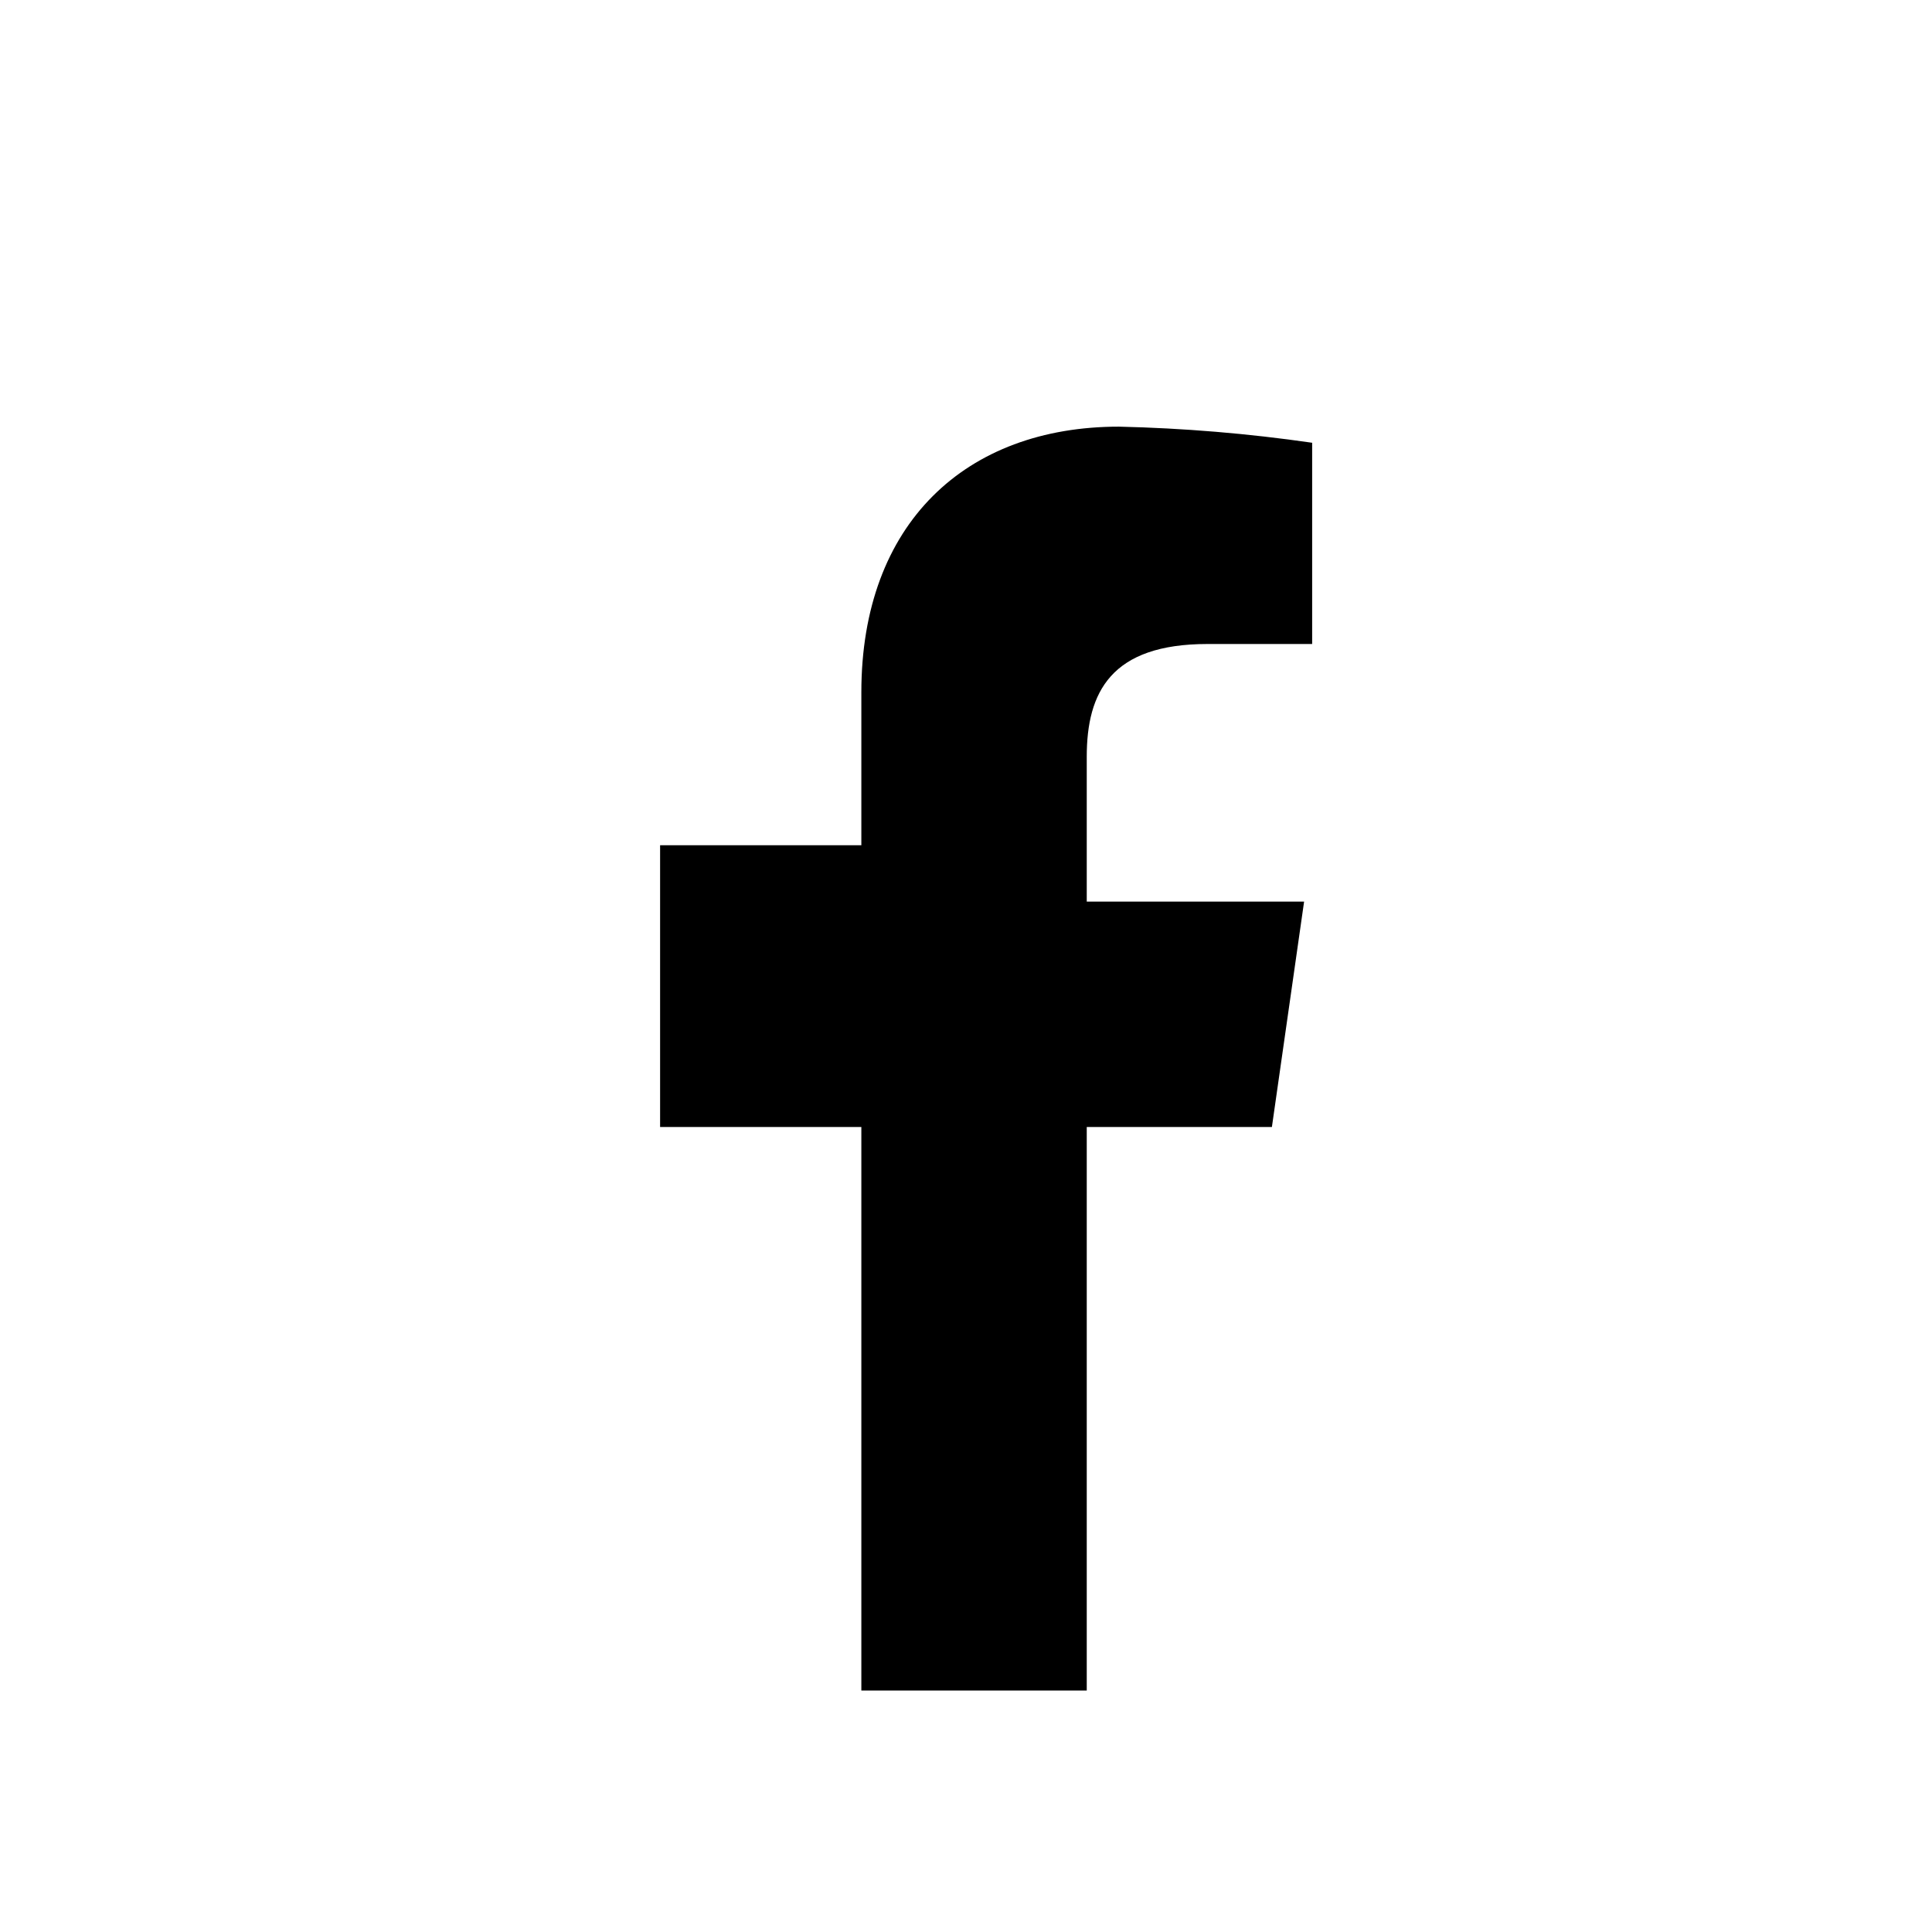
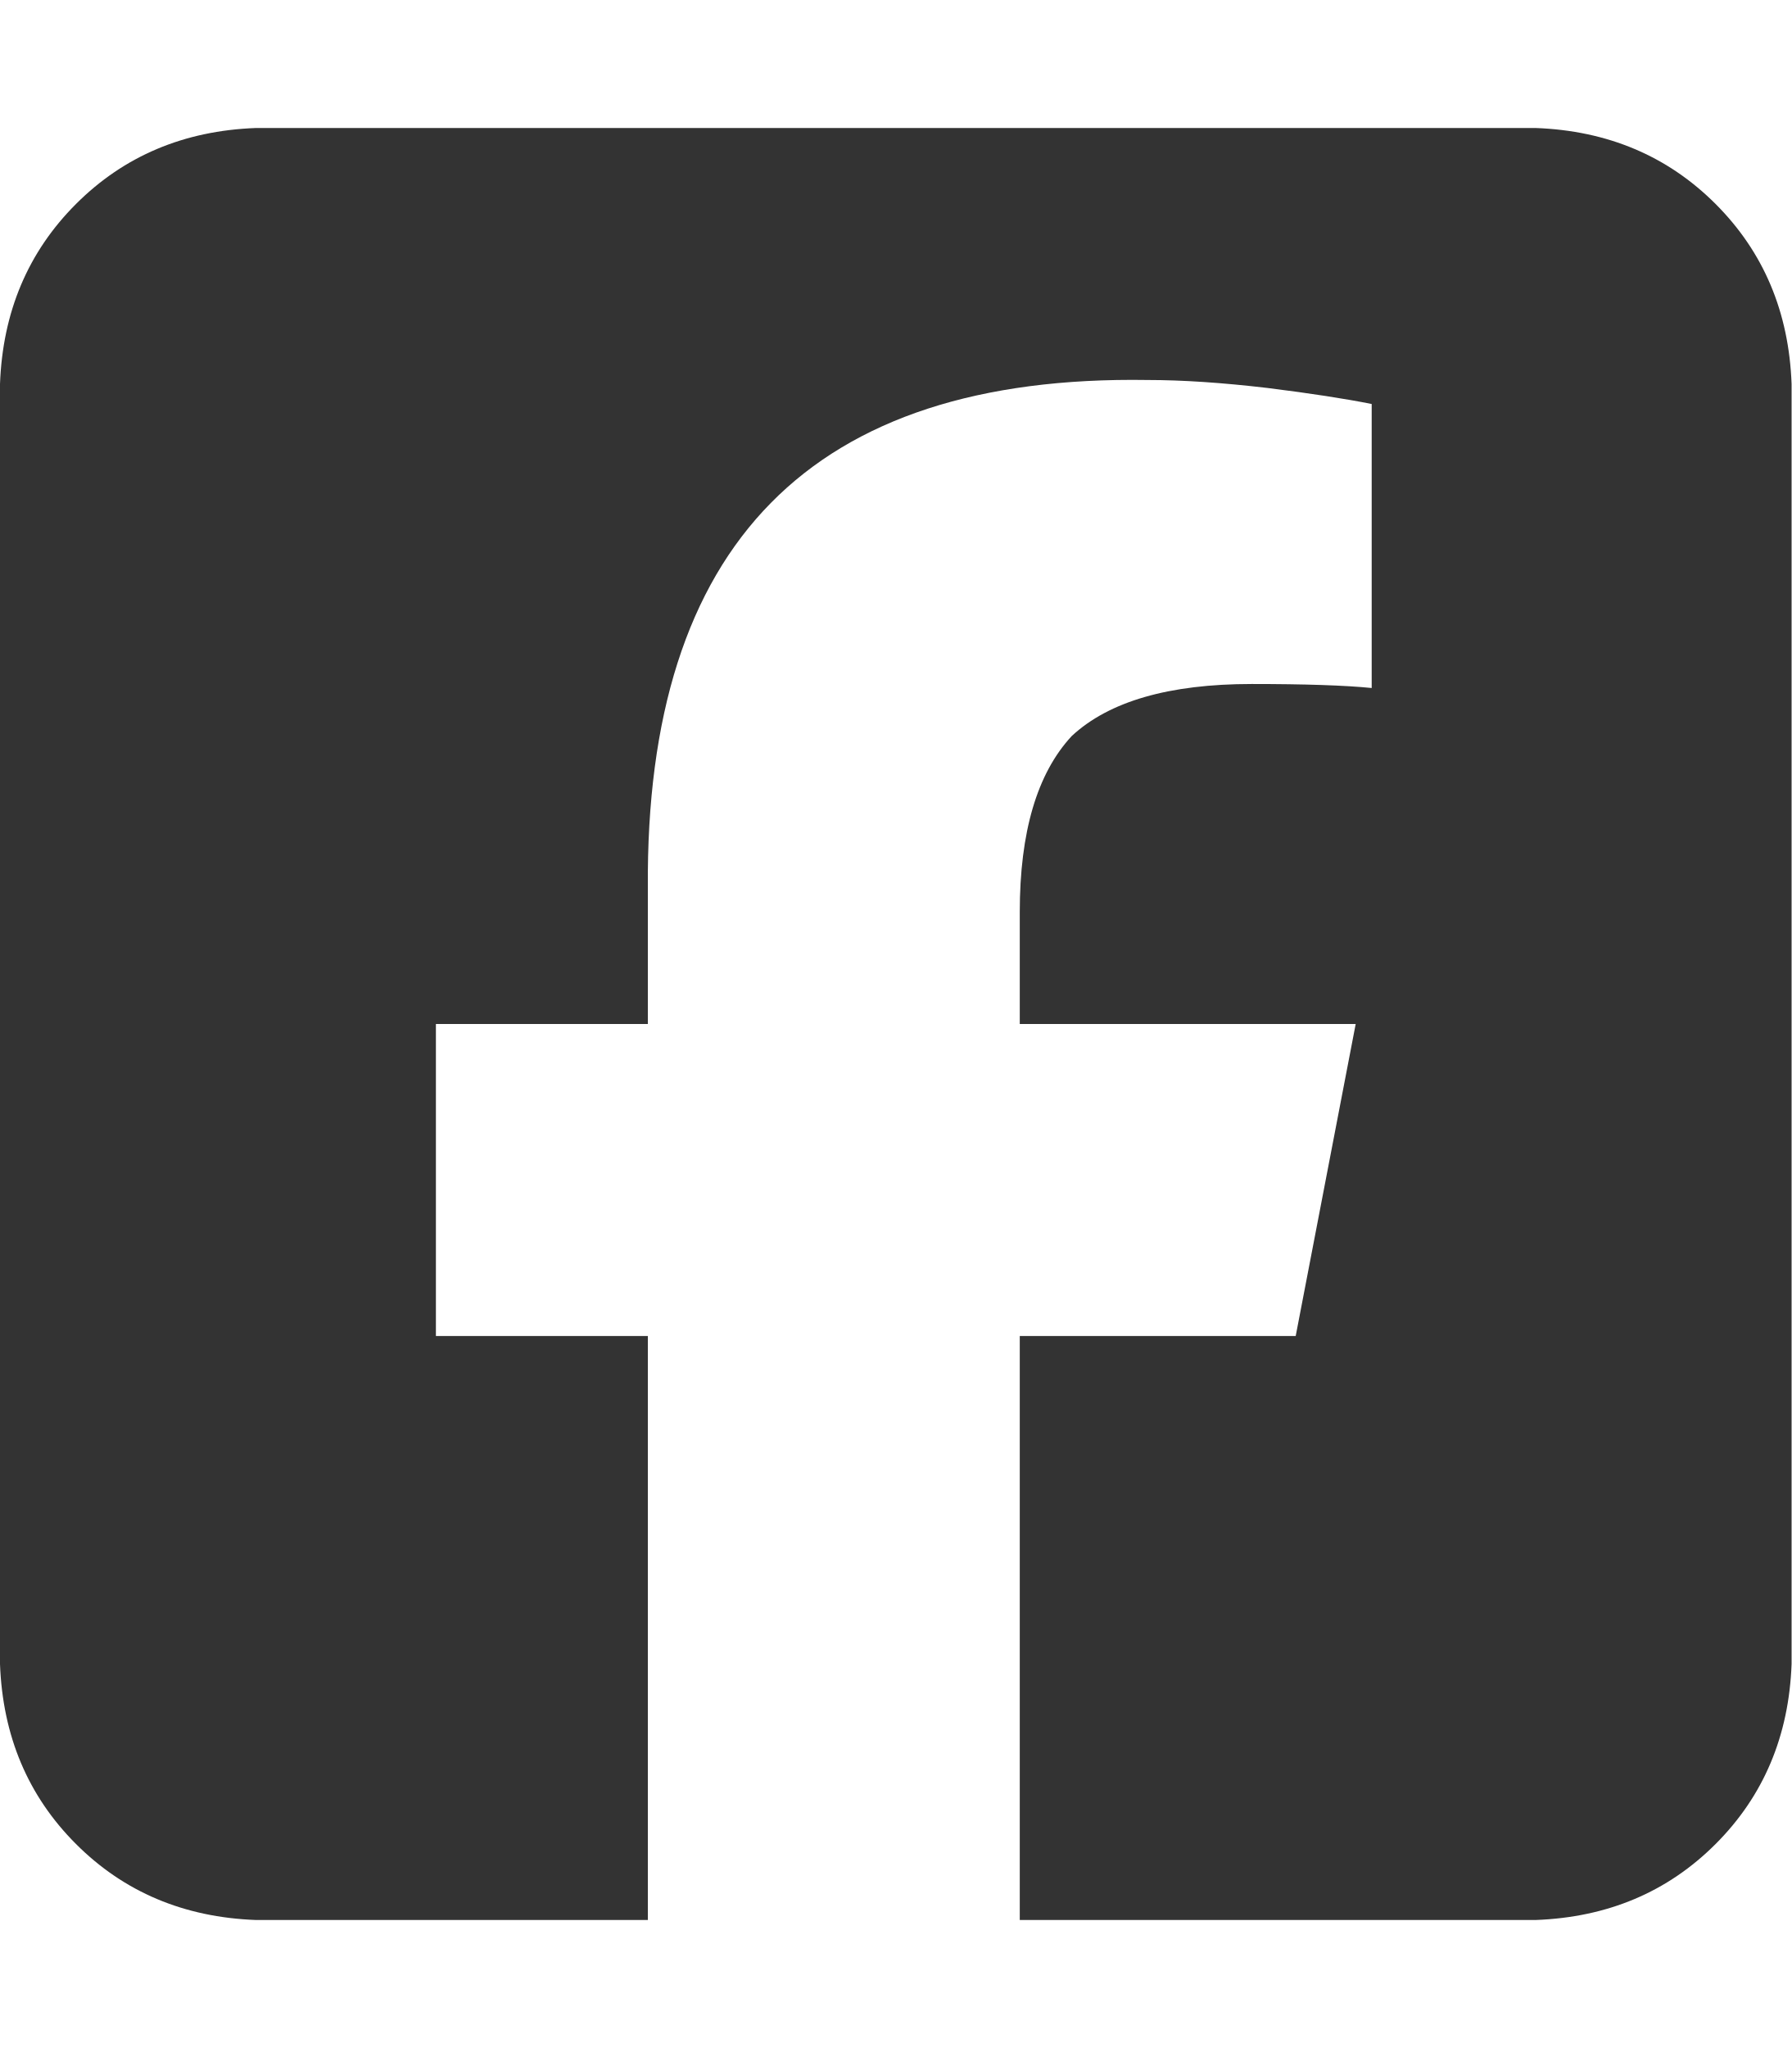
- <svg xmlns="http://www.w3.org/2000/svg" viewBox="0 0 24 24" fill="currentColor">
-   <path d="M13.5 21v-7h2.3l.4-2.8h-2.7V9.4c0-.8.3-1.4 1.5-1.4h1.3V5.5A20 20 0 0 0 13.9 5.3c-1.9 0-3.2 1.2-3.2 3.3v1.9H8.2V14h2.5v7z" />
+ <svg xmlns="http://www.w3.org/2000/svg" viewBox="0 12 448 512">
+   <path fill="#333" d="M64 44L64 44Q37 45 19 63L19 63L19 63L19 63Q1 81 0 108L0 108L0 428L0 428Q1 455 19 473L19 473Q37 491 64 492L64 492L162 492L162 492L162 346L162 346L109 346L109 346L109 268L109 268L162 268L162 268L162 234L162 234Q161 105 287 107L287 107Q300 107 317 109L317 109Q333 111 343 113L343 113L343 184L343 184Q333 183 313 183L313 183Q282 183 268 196L268 196Q255 210 255 240L255 240L255 268L255 268L339 268L339 268L324 346L324 346L255 346L255 346L255 492L255 492L384 492L384 492Q411 491 429 473L429 473Q447 455 448 428L448 428L448 108L448 108Q447 81 429 63L429 63Q411 45 384 44L384 44L64 44Z" />
</svg>
